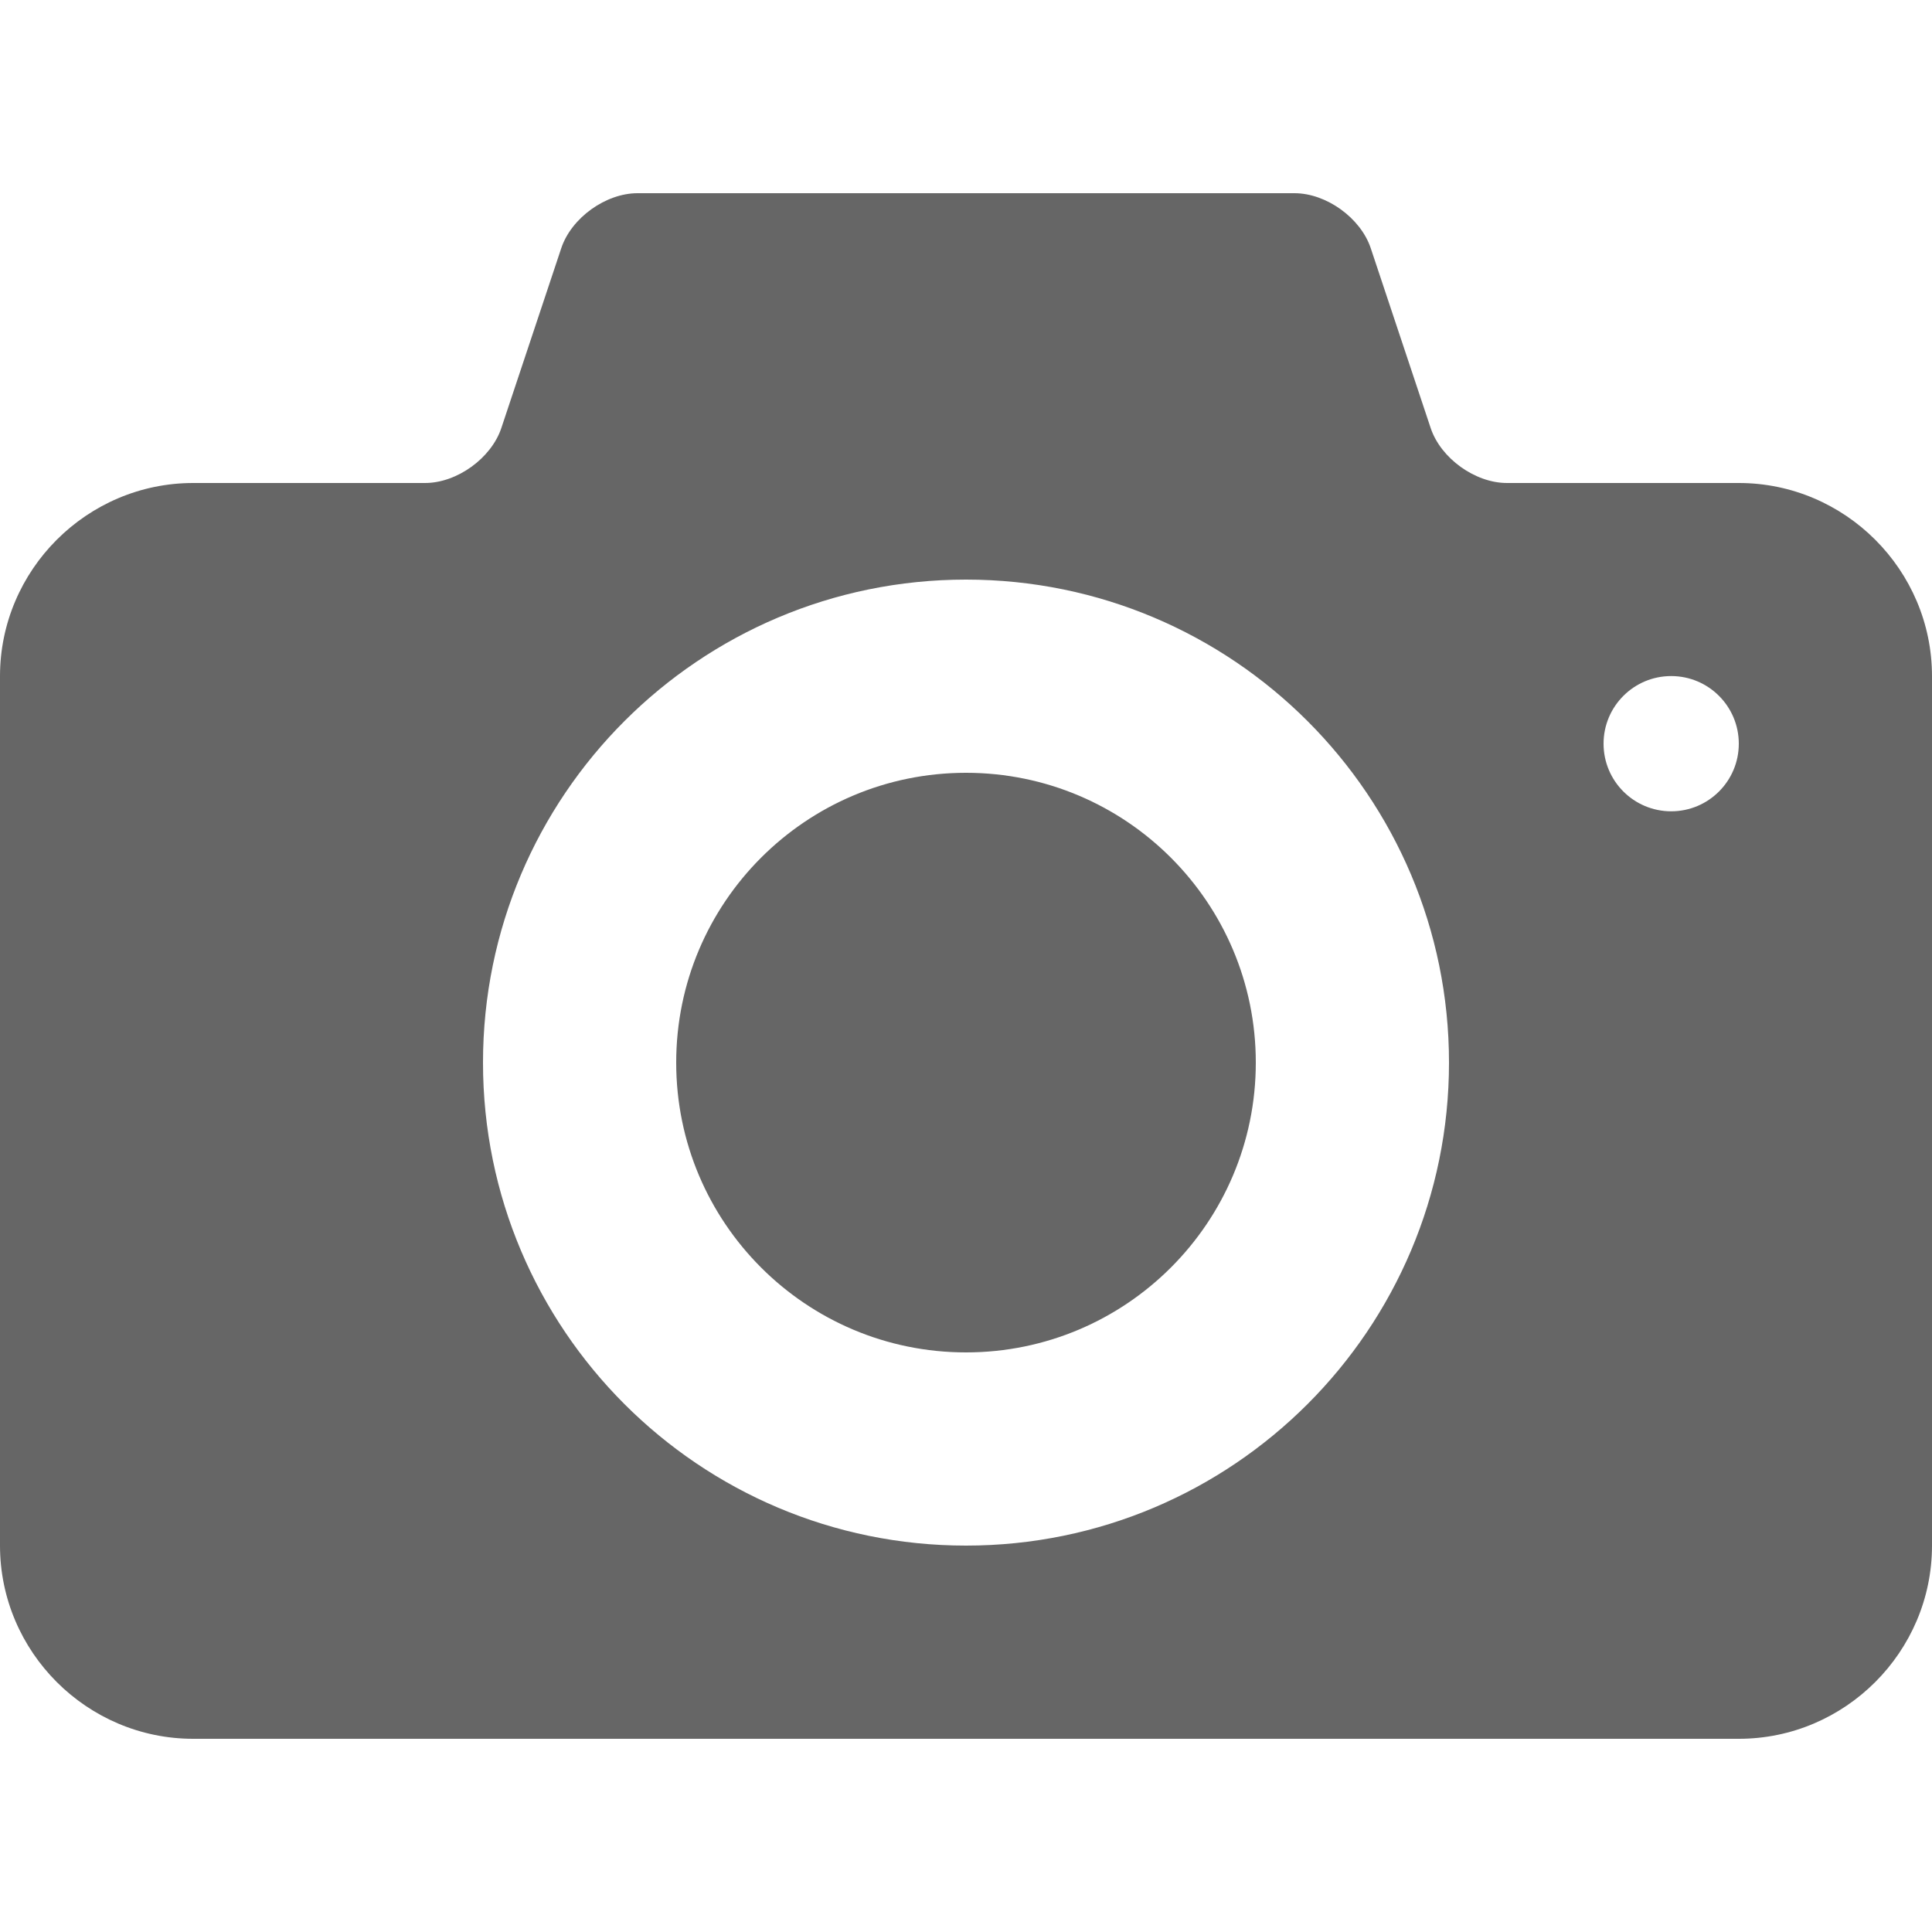
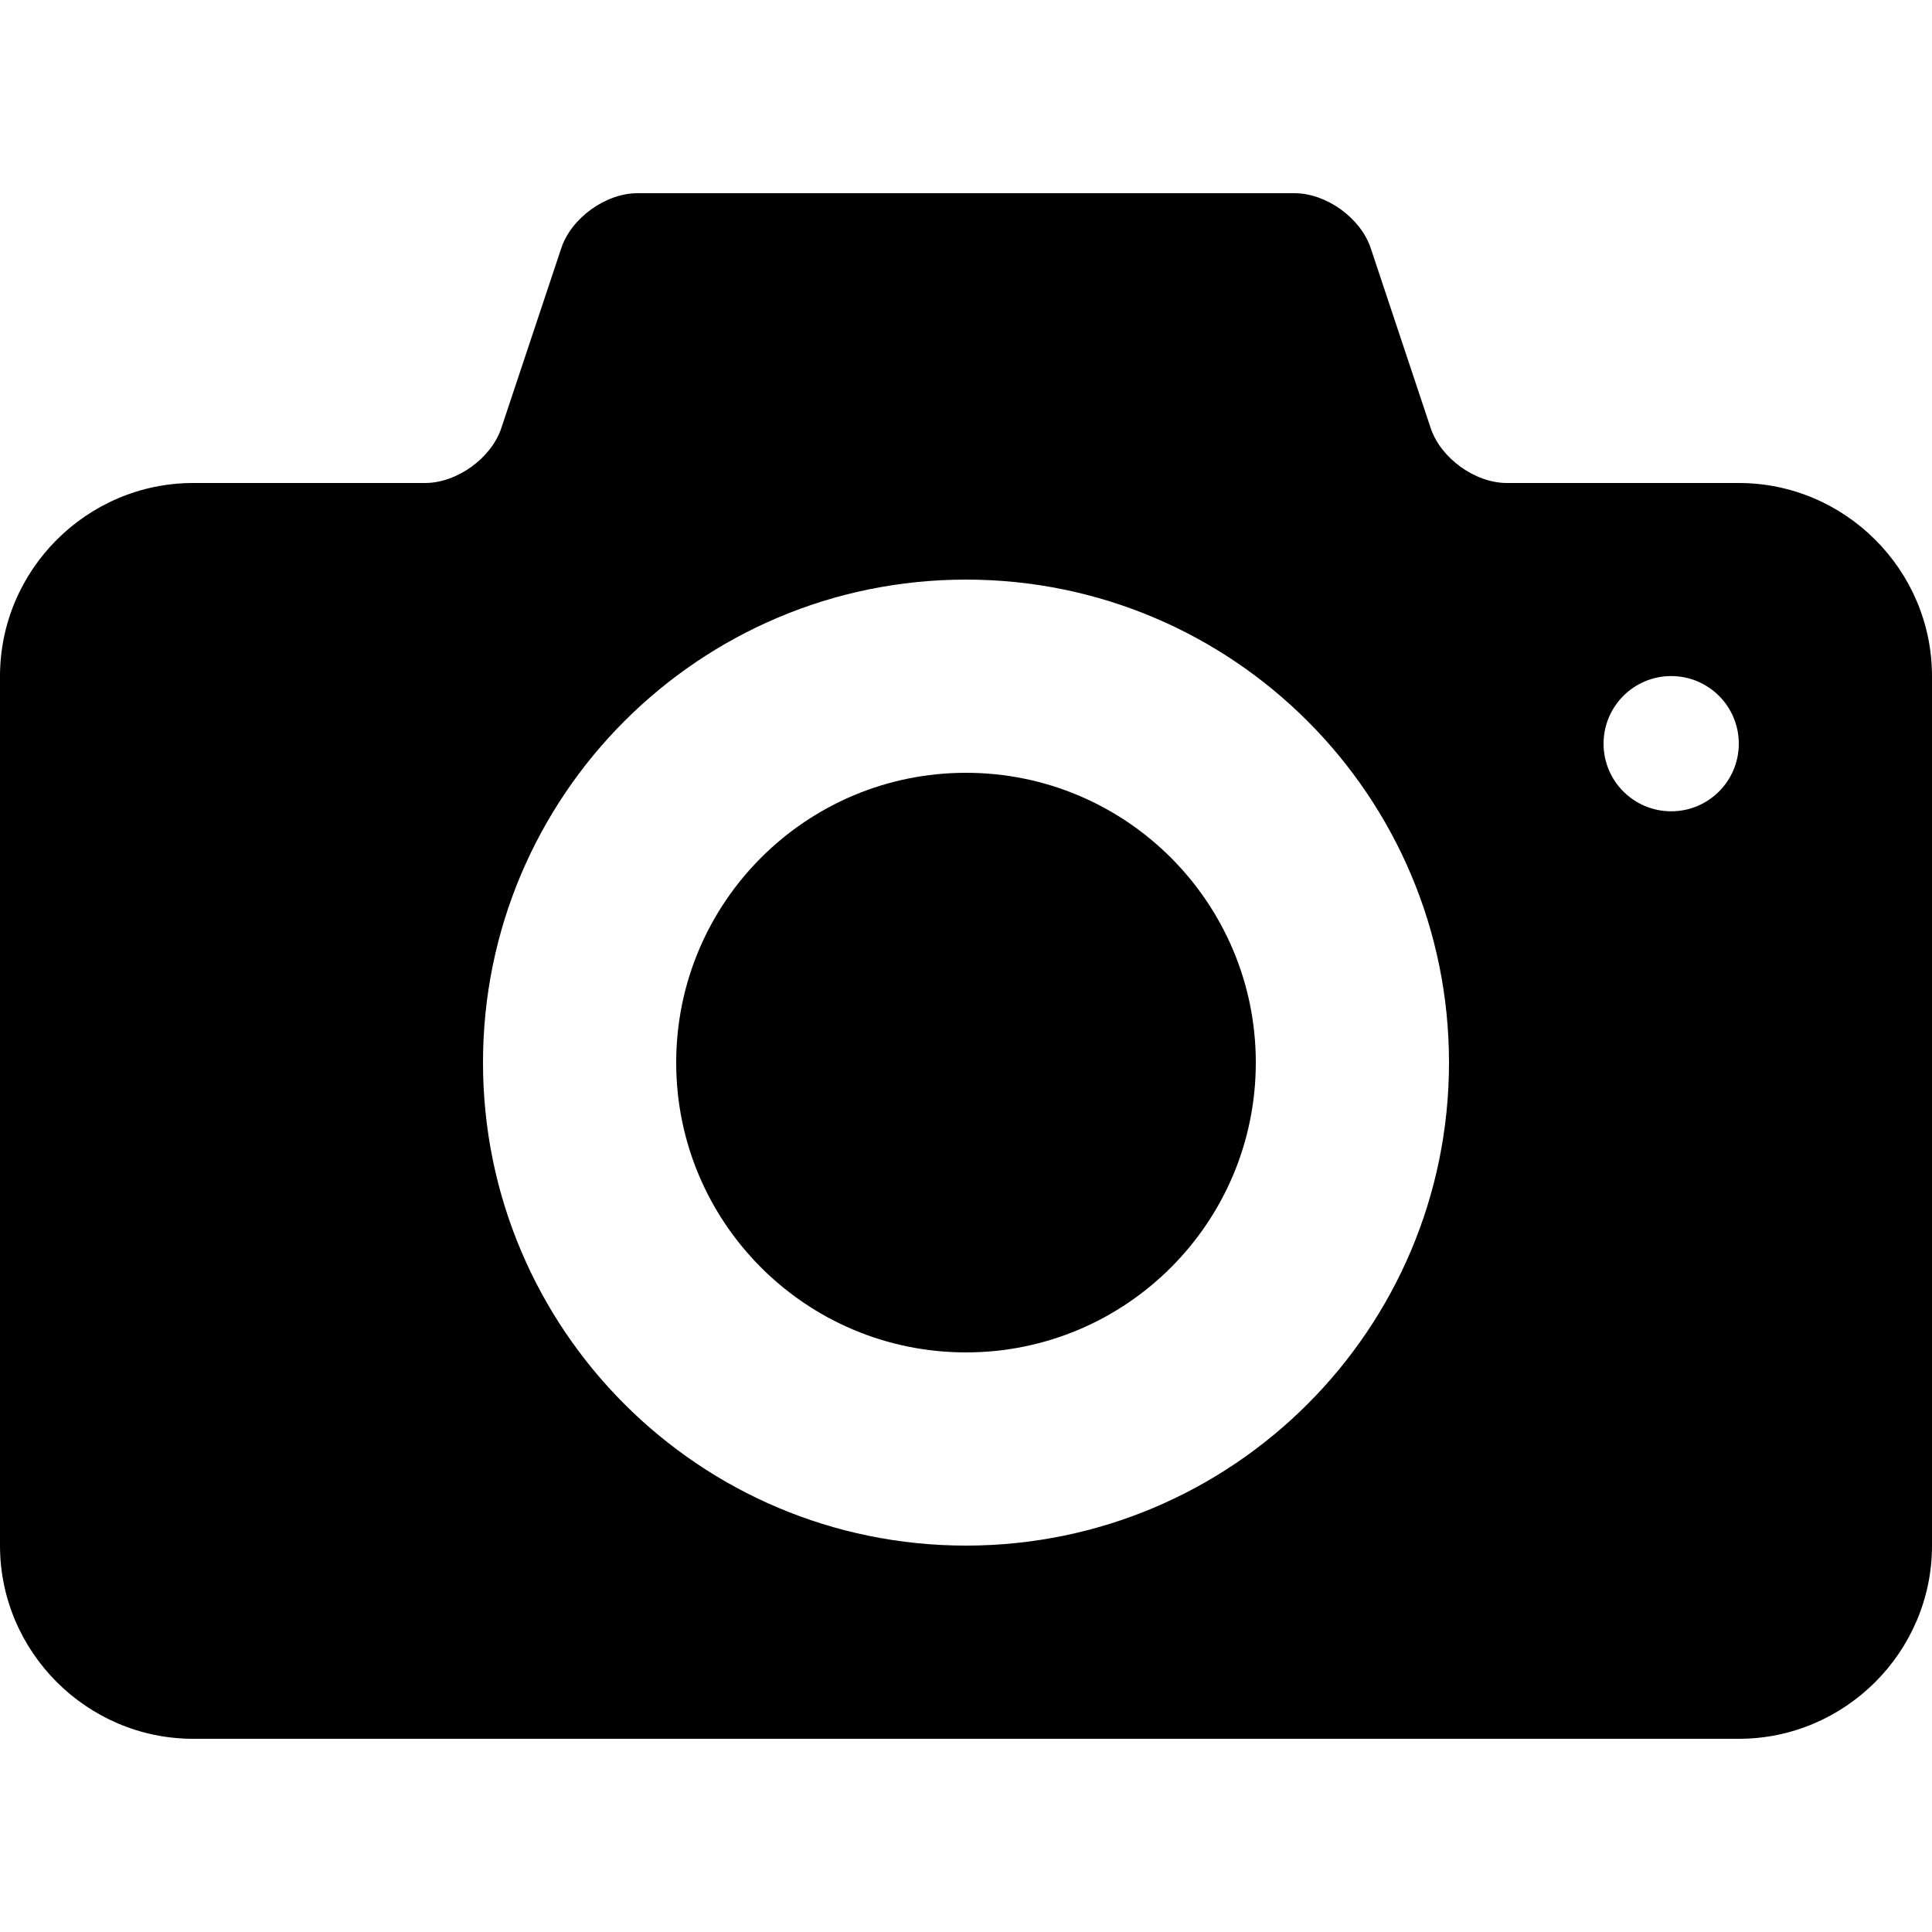
<svg xmlns="http://www.w3.org/2000/svg" version="1.1" id="Capa_1" x="0px" y="0px" viewBox="0 0 100 100" style="enable-background:new 0 0 100 100;" xml:space="preserve">
  <g>
    <g>
-       <path style="fill:#666666;" d="M50,40c-8.285,0-15,6.718-15,15c0,8.285,6.715,15,15,15c8.283,0,15-6.715,15-15    C65,46.718,58.283,40,50,40z M90,25H78c-1.65,0-3.428-1.28-3.949-2.846l-3.102-9.309C70.426,11.28,68.65,10,67,10H33    c-1.65,0-3.428,1.28-3.949,2.846l-3.102,9.309C25.426,23.72,23.65,25,22,25H10C4.5,25,0,29.5,0,35v45c0,5.5,4.5,10,10,10h80    c5.5,0,10-4.5,10-10V35C100,29.5,95.5,25,90,25z M50,80c-13.807,0-25-11.193-25-25c0-13.806,11.193-25,25-25    c13.805,0,25,11.194,25,25C75,68.807,63.805,80,50,80z M86.5,41.993c-1.932,0-3.5-1.566-3.5-3.5c0-1.932,1.568-3.5,3.5-3.5    c1.934,0,3.5,1.568,3.5,3.5C90,40.427,88.433,41.993,86.5,41.993z" />
+       <path style="fill:'';" d="M50,40c-8.285,0-15,6.718-15,15c0,8.285,6.715,15,15,15c8.283,0,15-6.715,15-15    C65,46.718,58.283,40,50,40z M90,25H78c-1.65,0-3.428-1.28-3.949-2.846l-3.102-9.309C70.426,11.28,68.65,10,67,10H33    c-1.65,0-3.428,1.28-3.949,2.846l-3.102,9.309C25.426,23.72,23.65,25,22,25H10C4.5,25,0,29.5,0,35v45c0,5.5,4.5,10,10,10h80    c5.5,0,10-4.5,10-10V35C100,29.5,95.5,25,90,25z M50,80c-13.807,0-25-11.193-25-25c0-13.806,11.193-25,25-25    c13.805,0,25,11.194,25,25C75,68.807,63.805,80,50,80z M86.5,41.993c-1.932,0-3.5-1.566-3.5-3.5c0-1.932,1.568-3.5,3.5-3.5    c1.934,0,3.5,1.568,3.5,3.5C90,40.427,88.433,41.993,86.5,41.993z" />
    </g>
  </g>
  <g>
</g>
  <g>
</g>
  <g>
</g>
  <g>
</g>
  <g>
</g>
  <g>
</g>
  <g>
</g>
  <g>
</g>
  <g>
</g>
  <g>
</g>
  <g>
</g>
  <g>
</g>
  <g>
</g>
  <g>
</g>
  <g>
</g>
</svg>
